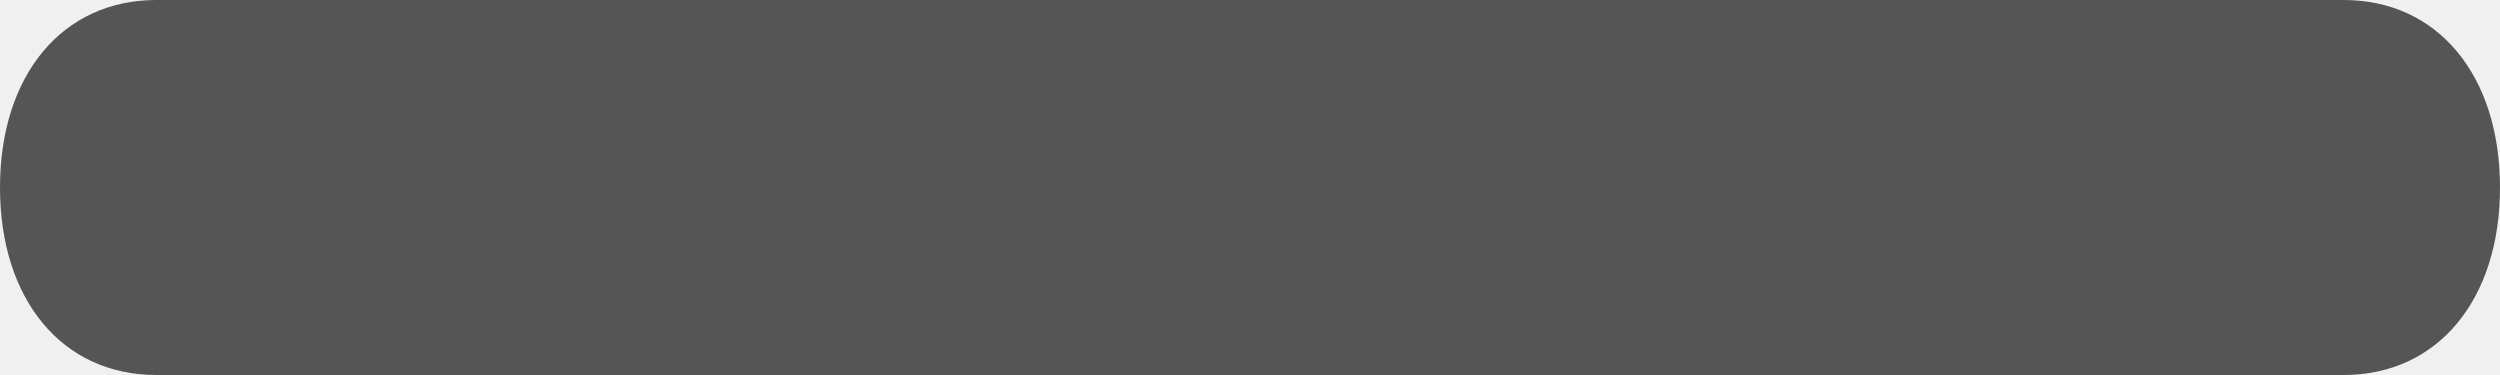
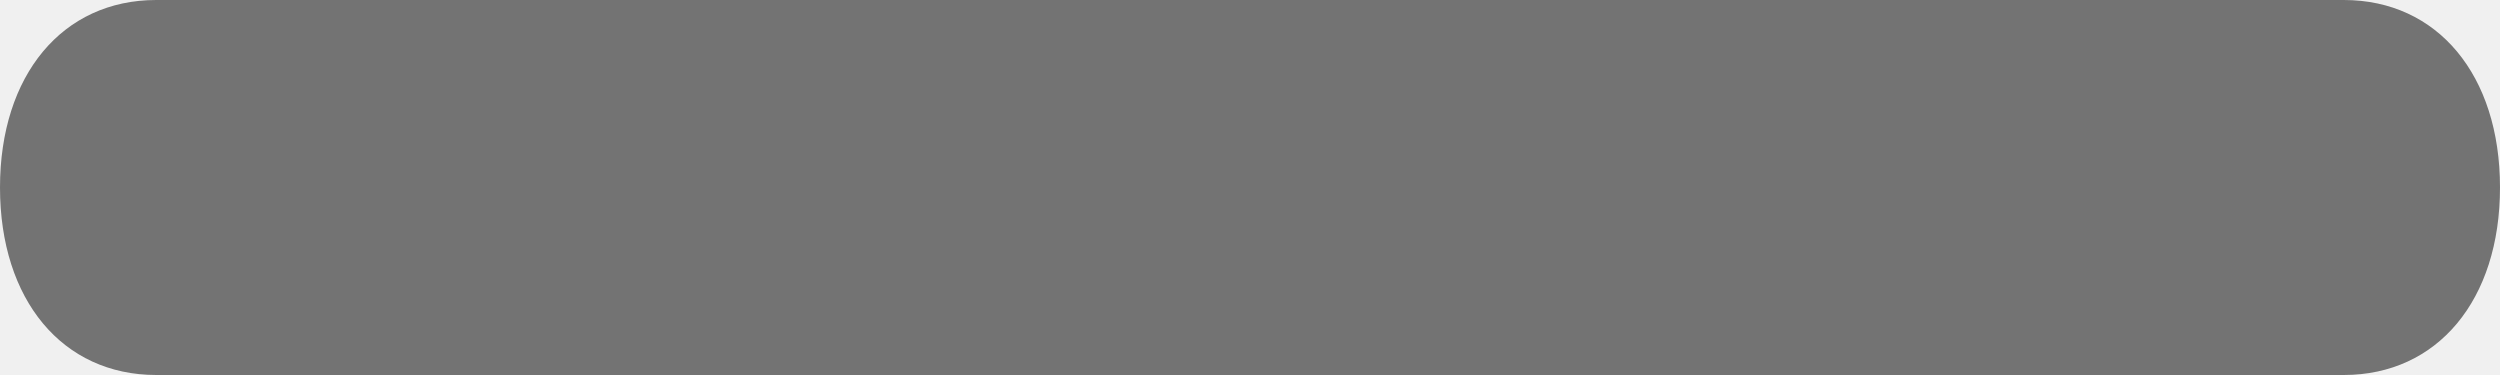
<svg xmlns="http://www.w3.org/2000/svg" xmlns:xlink="http://www.w3.org/1999/xlink" width="20px" height="3px" viewBox="0 0 20 3" version="1.1">
  <defs>
    <path d="M18.75,0 L1.25,0 C0.5,0 0,0.6 0,1.5 C0,2.4 0.5,3 1.25,3 L18.75,3 C19.5,3 20,2.4 20,1.5 C20,0.6 19.5,0 18.75,0 Z" id="path-1" />
  </defs>
-   <g id="Solo-Icons-Final" stroke="none" stroke-width="1" fill="none" fill-rule="evenodd">
-     <g id="All-Nucleo-Icons" transform="translate(-463, -6047)">
-       <g id="Solo/Nucleo/20px/subtract" transform="translate(463, 6047)">
-         <g id="e-delete">
+   <g id="Final" stroke="none" stroke-width="1" fill="none" fill-rule="evenodd">
+     <g id="All-Nucleo-Icons" transform="translate(-463, -6303)">
+       <g id="Solo/Nucleo/20px/subtract" transform="translate(461, 6292)">
+         <g transform="translate(2, 11)" id="e-delete">
          <g>
            <g id="Colour/Default-Colour">
              <mask id="mask-2" fill="white">
                <use xlink:href="#path-1" />
              </mask>
              <g id="Mask" fill-rule="nonzero" />
-               <g id="Colour/Vault-Text-Grey-(Default)" mask="url(#mask-2)" fill="#555555">
+               <g id="colour/neutral/chia" mask="url(#mask-2)" fill="#737373">
                <g transform="translate(-22, -31)" id="Colour">
                  <rect x="0" y="0" width="64" height="64" />
                </g>
              </g>
            </g>
          </g>
        </g>
      </g>
    </g>
  </g>
</svg>
